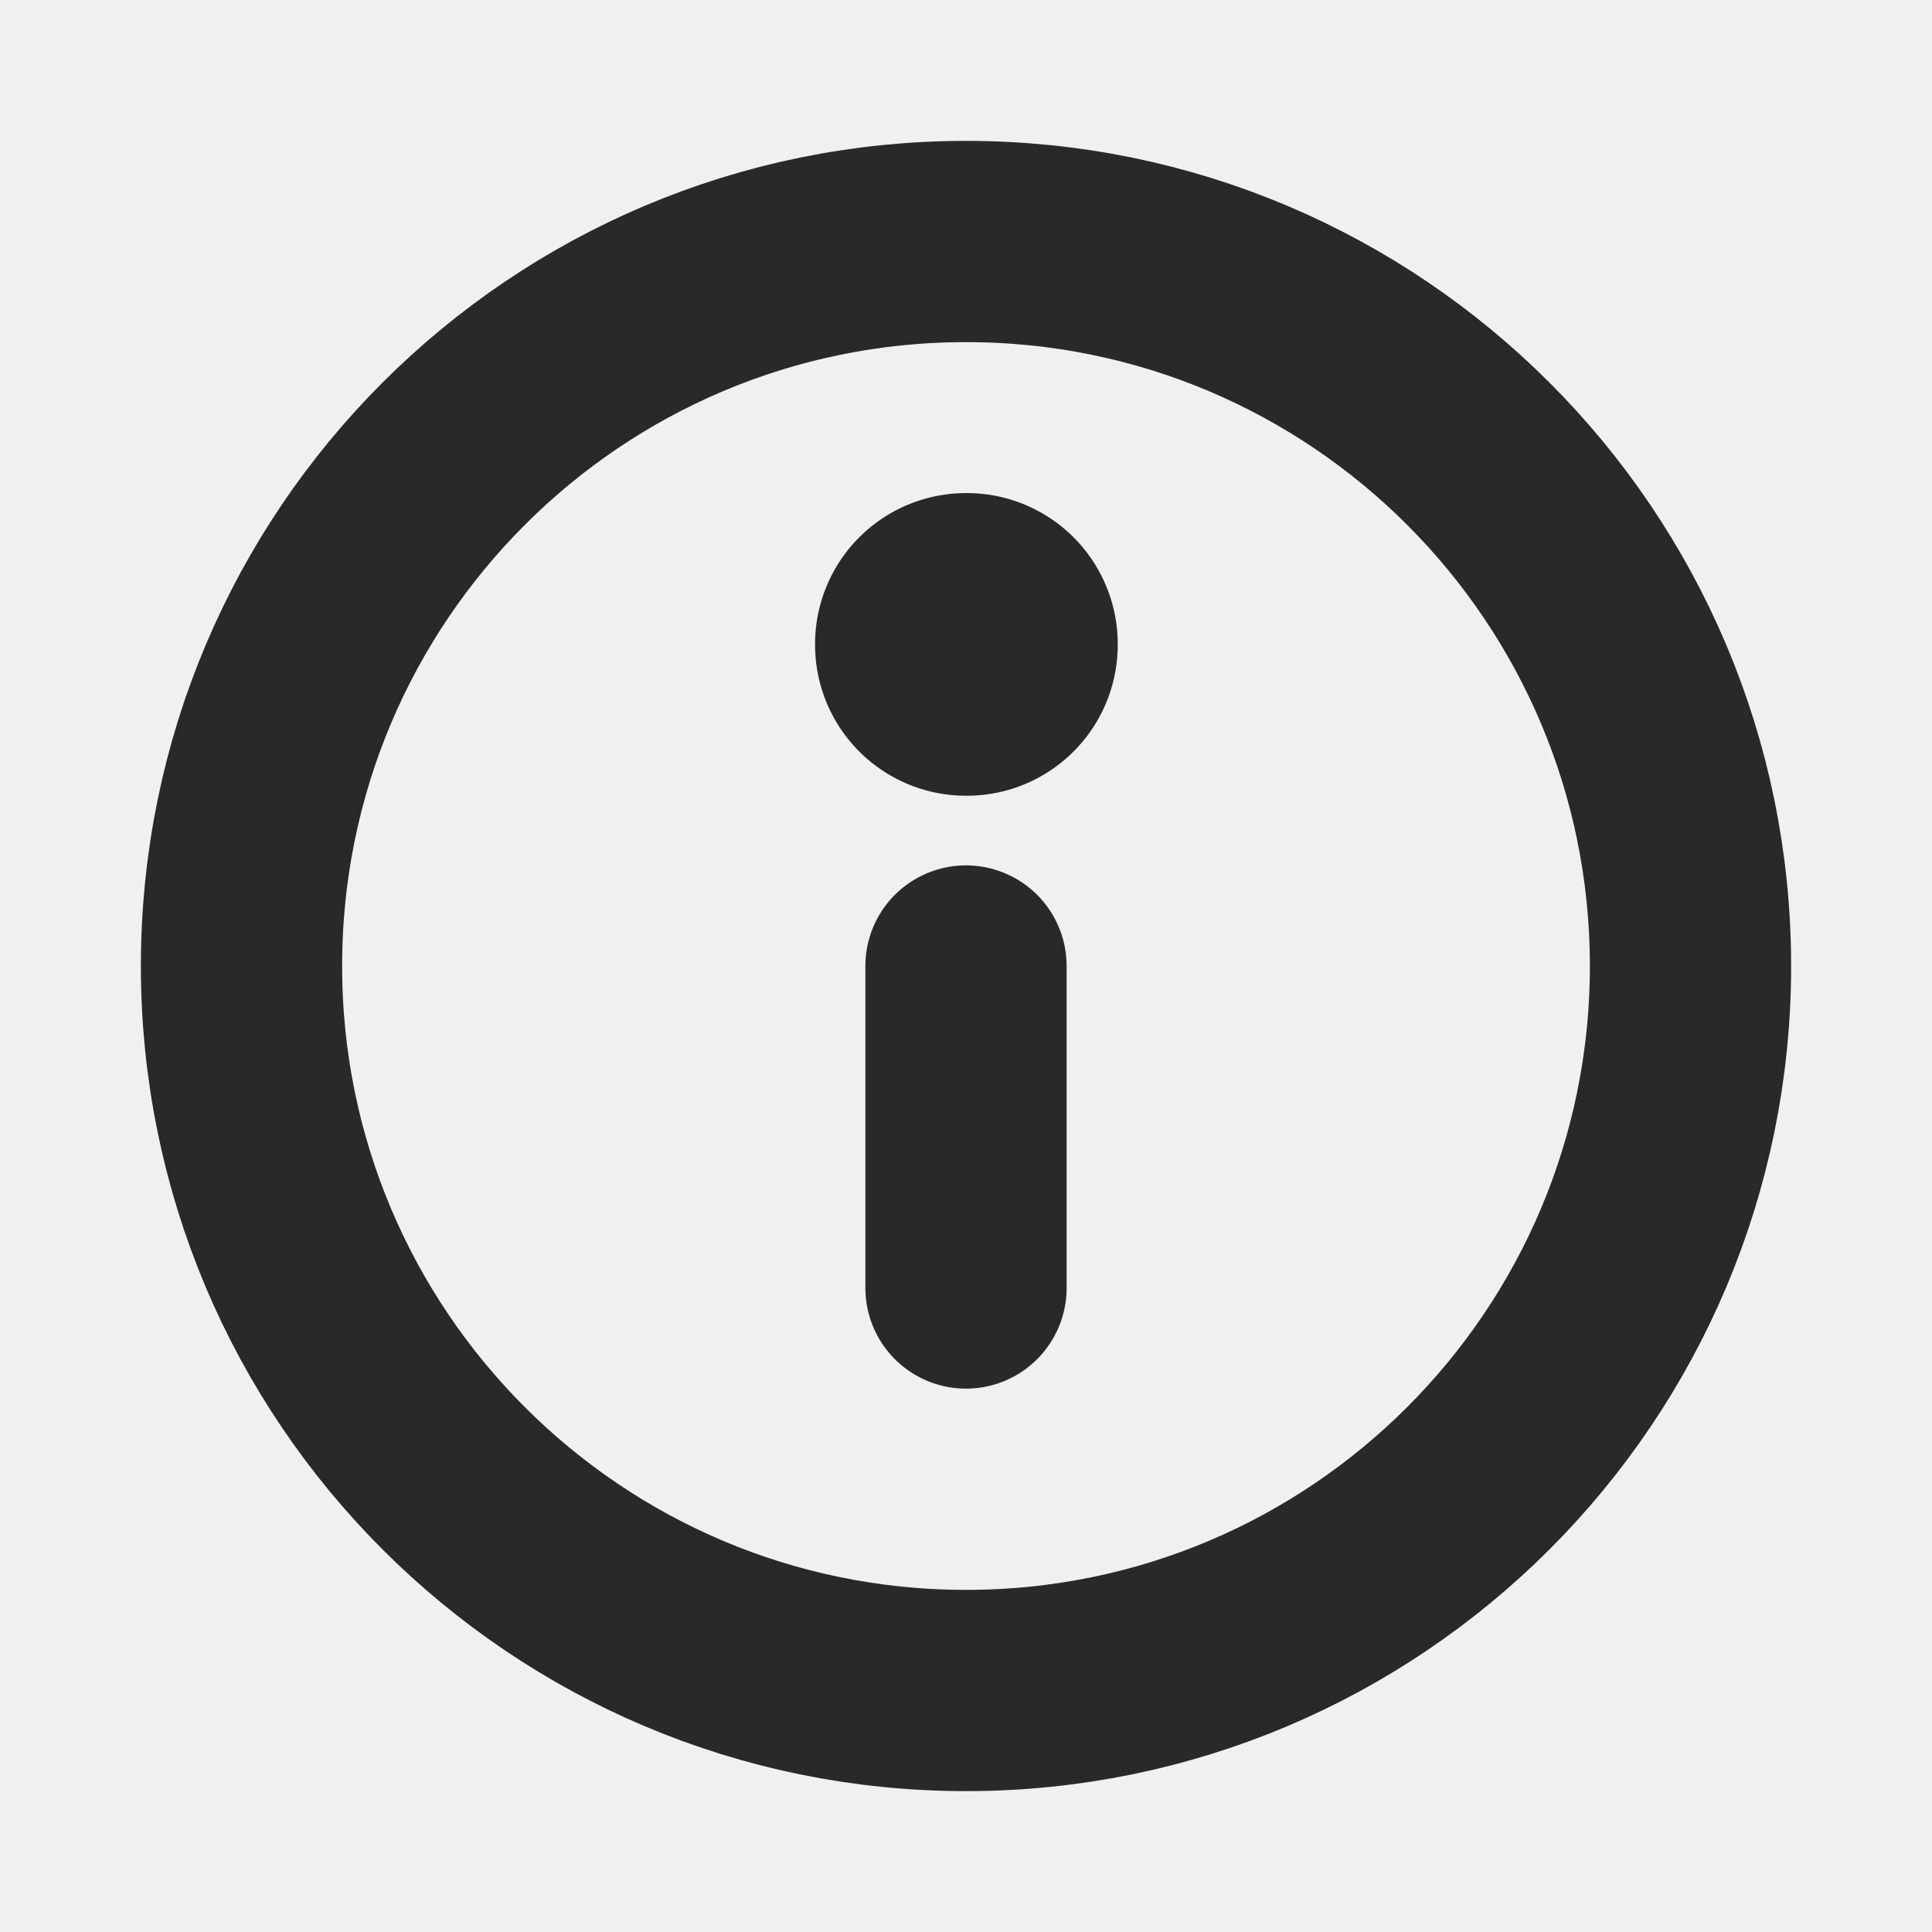
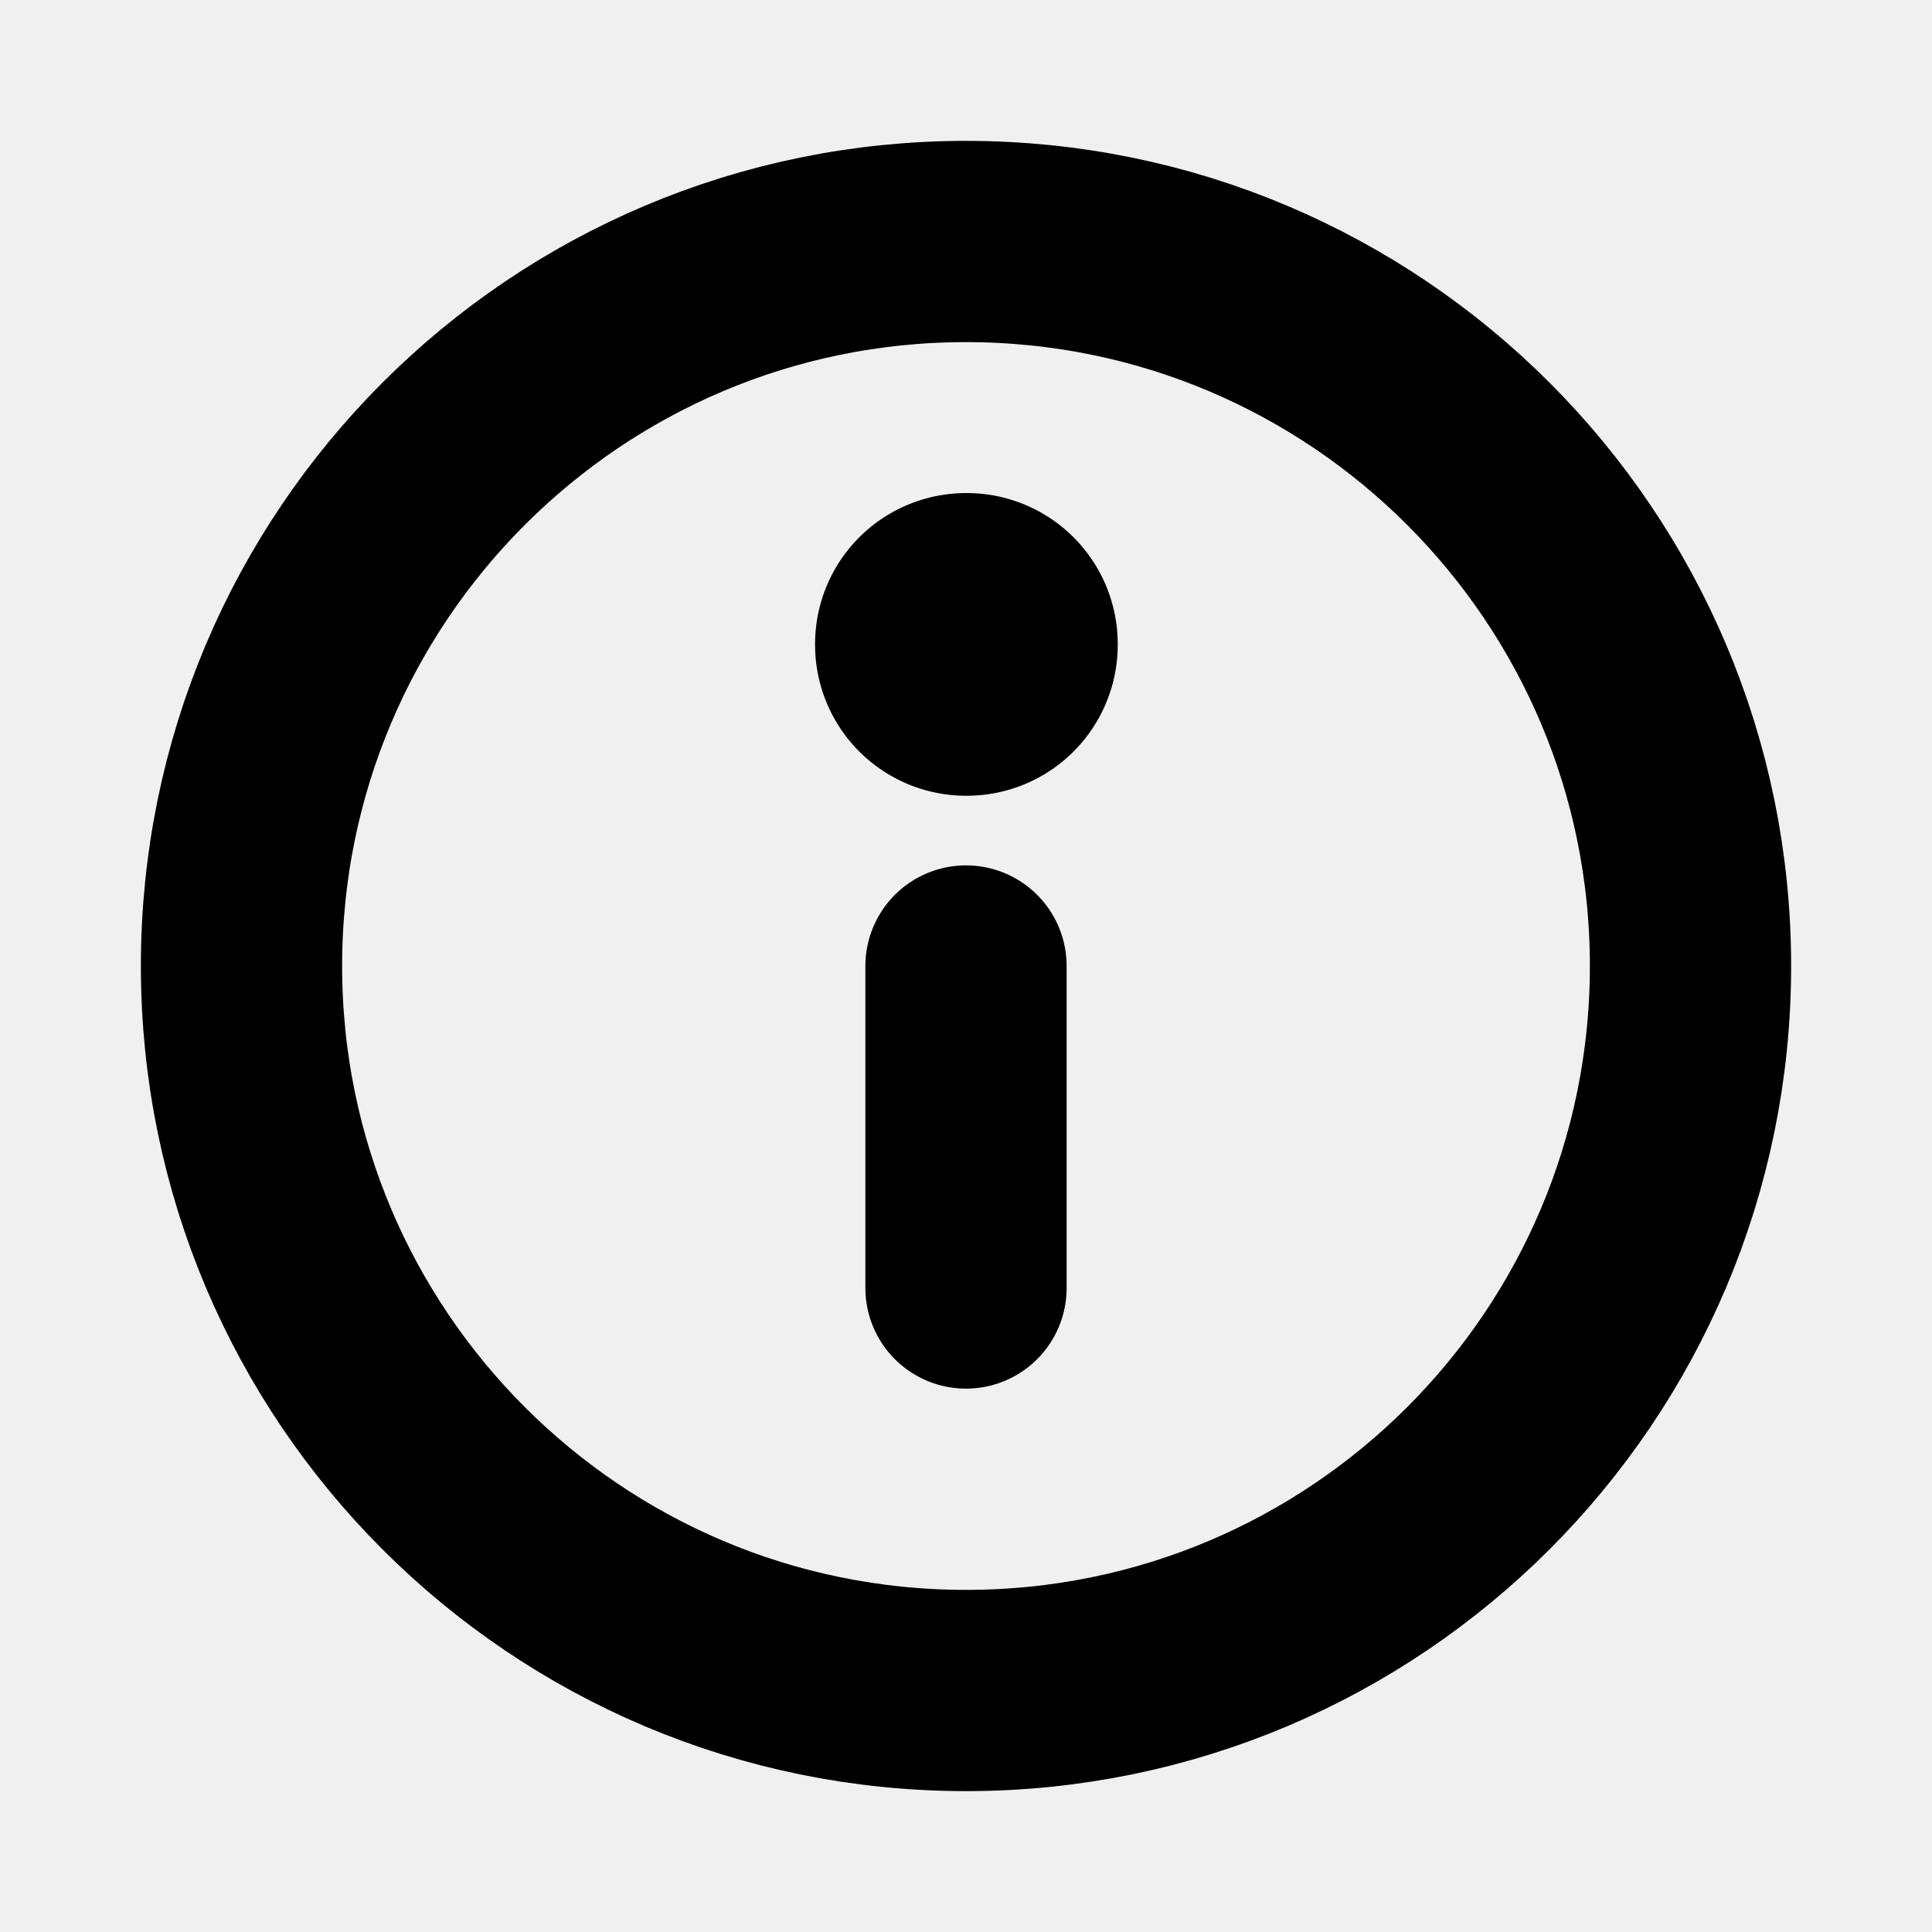
<svg xmlns="http://www.w3.org/2000/svg" width="800px" height="800px" viewBox="0 0 24 24" fill="none">
  <g clip-path="url(#clip0_429_11160)">
-     <circle cx="12" cy="12" r="9" stroke="#292929" stroke-width="2.5" stroke-linecap="round" stroke-linejoin="round" />
-     <rect x="12" y="8" width="0.01" height="0.01" stroke="#292929" stroke-width="3.75" stroke-linejoin="round" />
-     <path d="M12 12V16" stroke="#292929" stroke-width="2.5" stroke-linecap="round" stroke-linejoin="round" />
+     <circle cx="12" cy="12" r="9" stroke="currentColor" stroke-width="2.5" stroke-linecap="round" stroke-linejoin="round" />
+     <rect x="12" y="8" width="0.01" height="0.01" stroke="currentColor" stroke-width="3.75" stroke-linejoin="round" />
+     <path d="M12 12V16" stroke="currentColor" stroke-width="2.5" stroke-linecap="round" stroke-linejoin="round" />
  </g>
  <defs>
    <clipPath id="clip0_429_11160">
      <rect width="24" height="24" fill="white" />
    </clipPath>
  </defs>
</svg>
